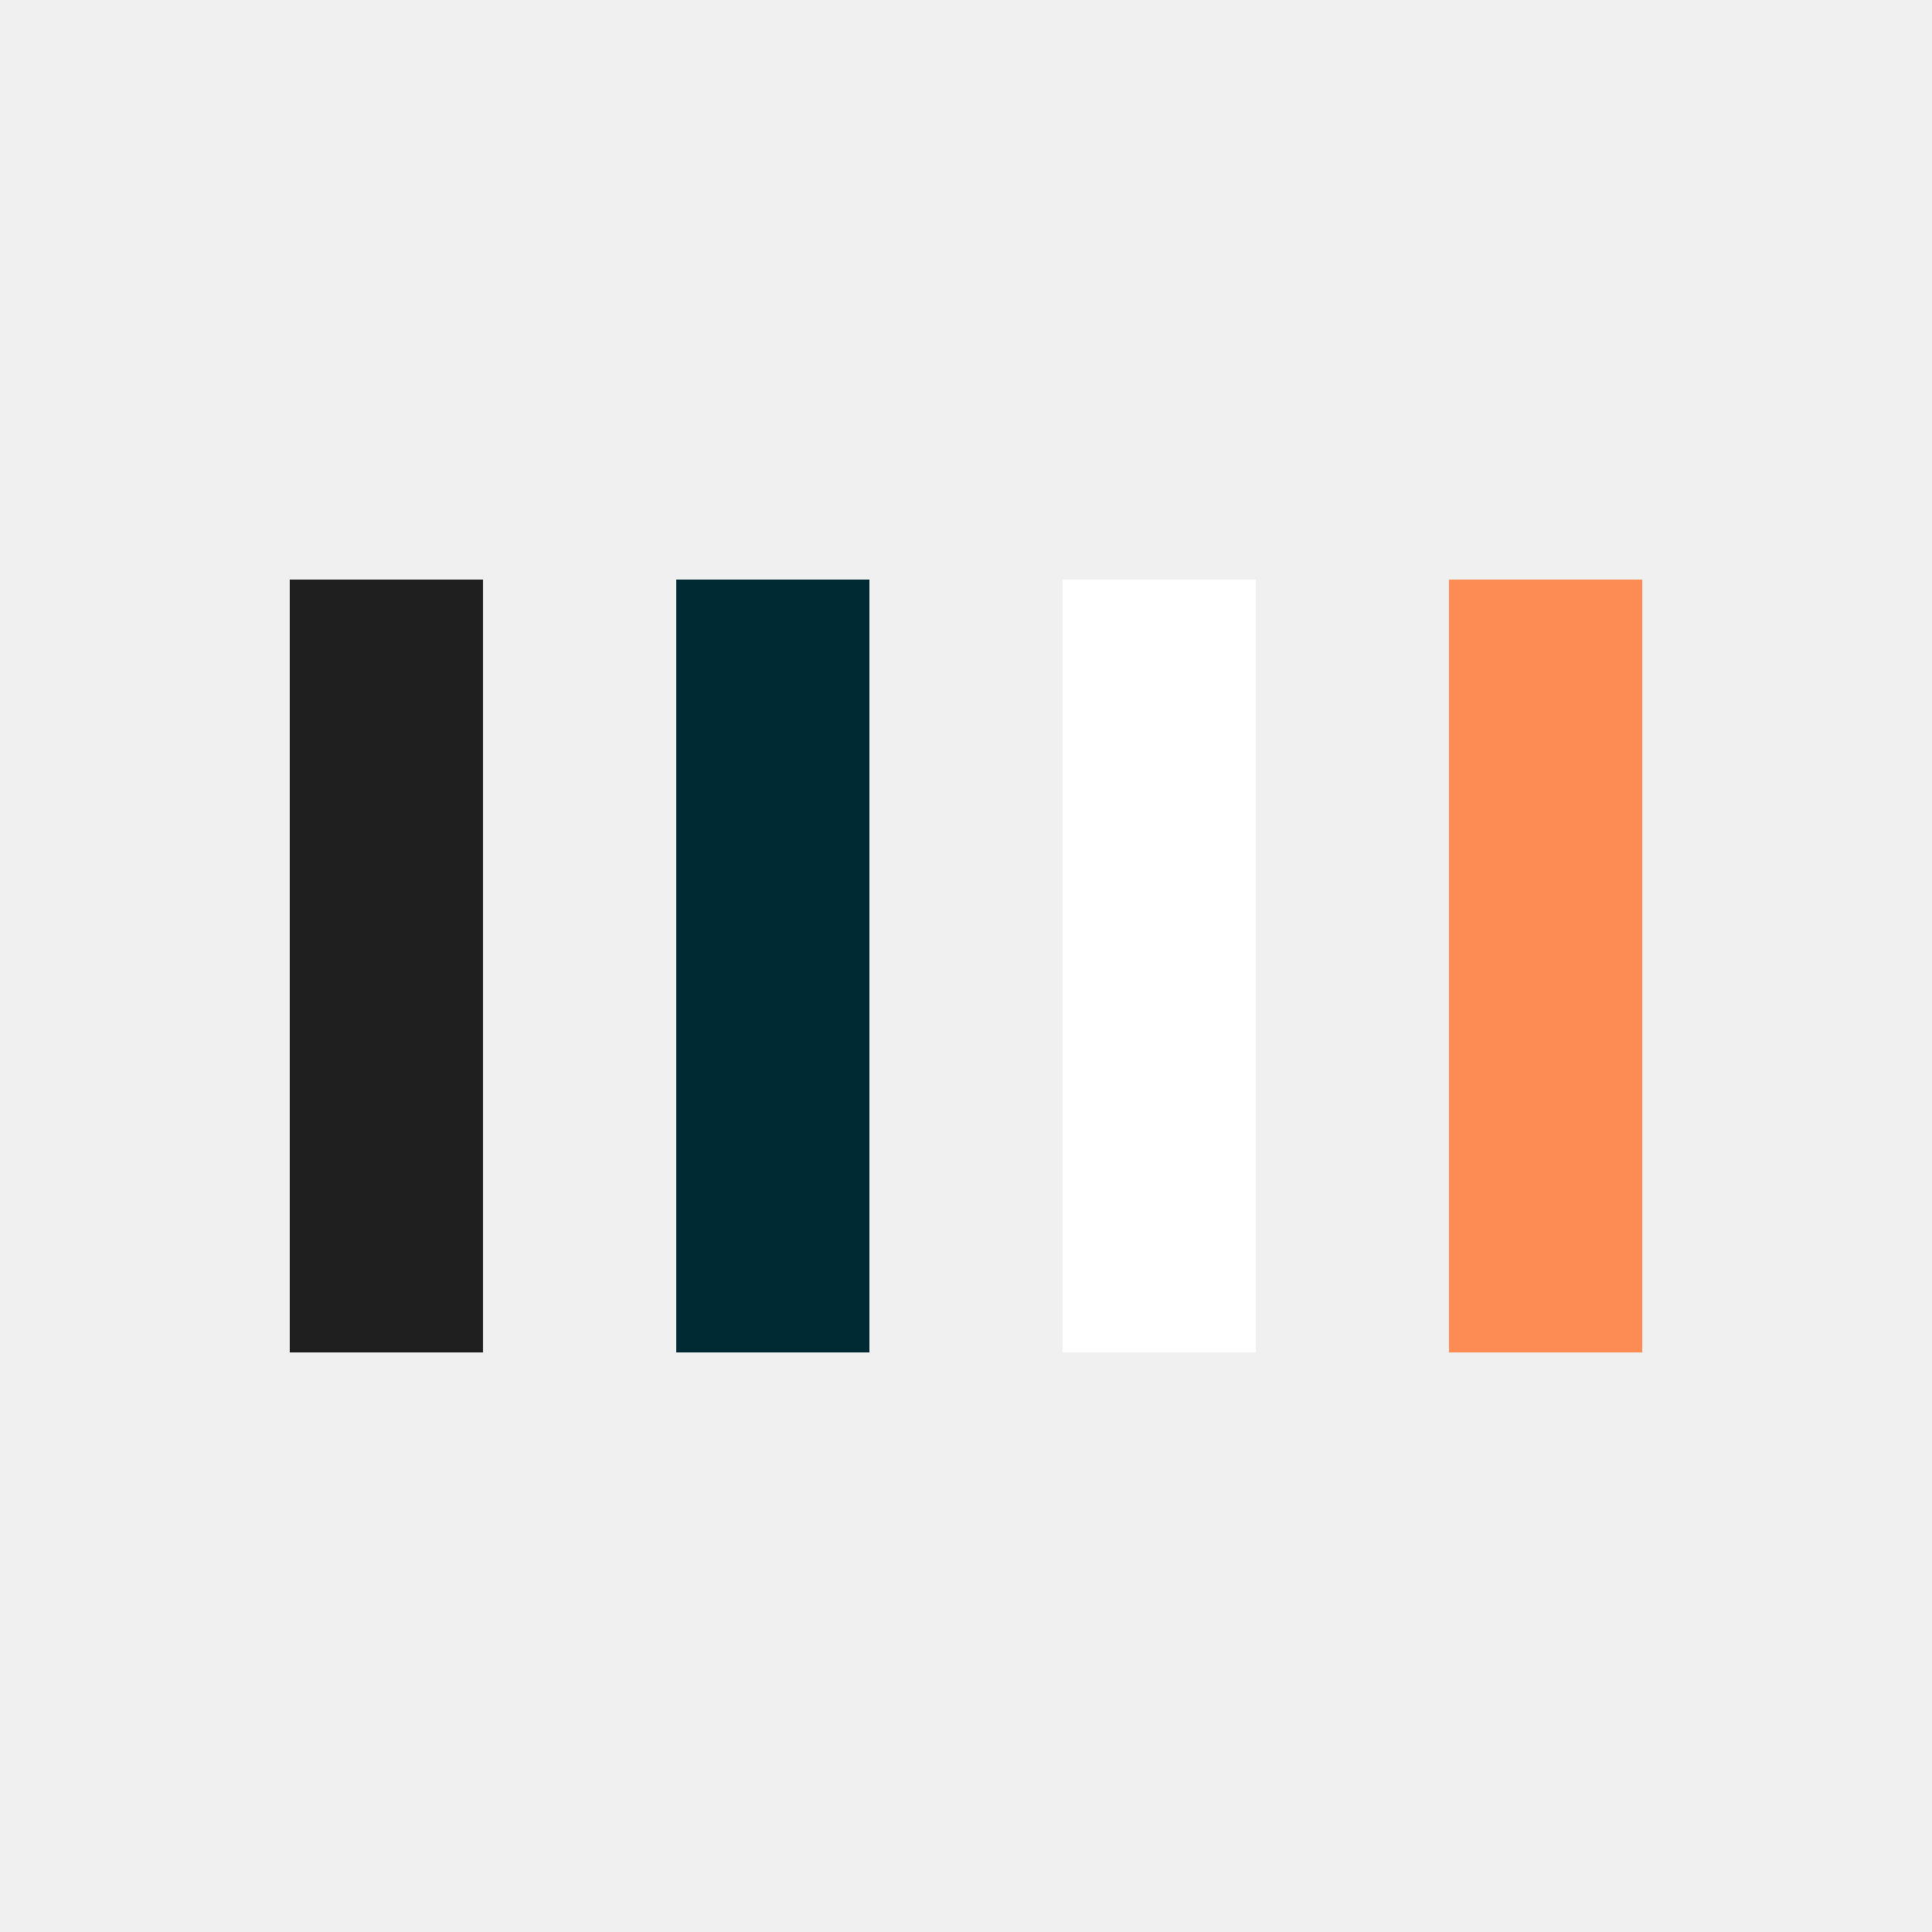
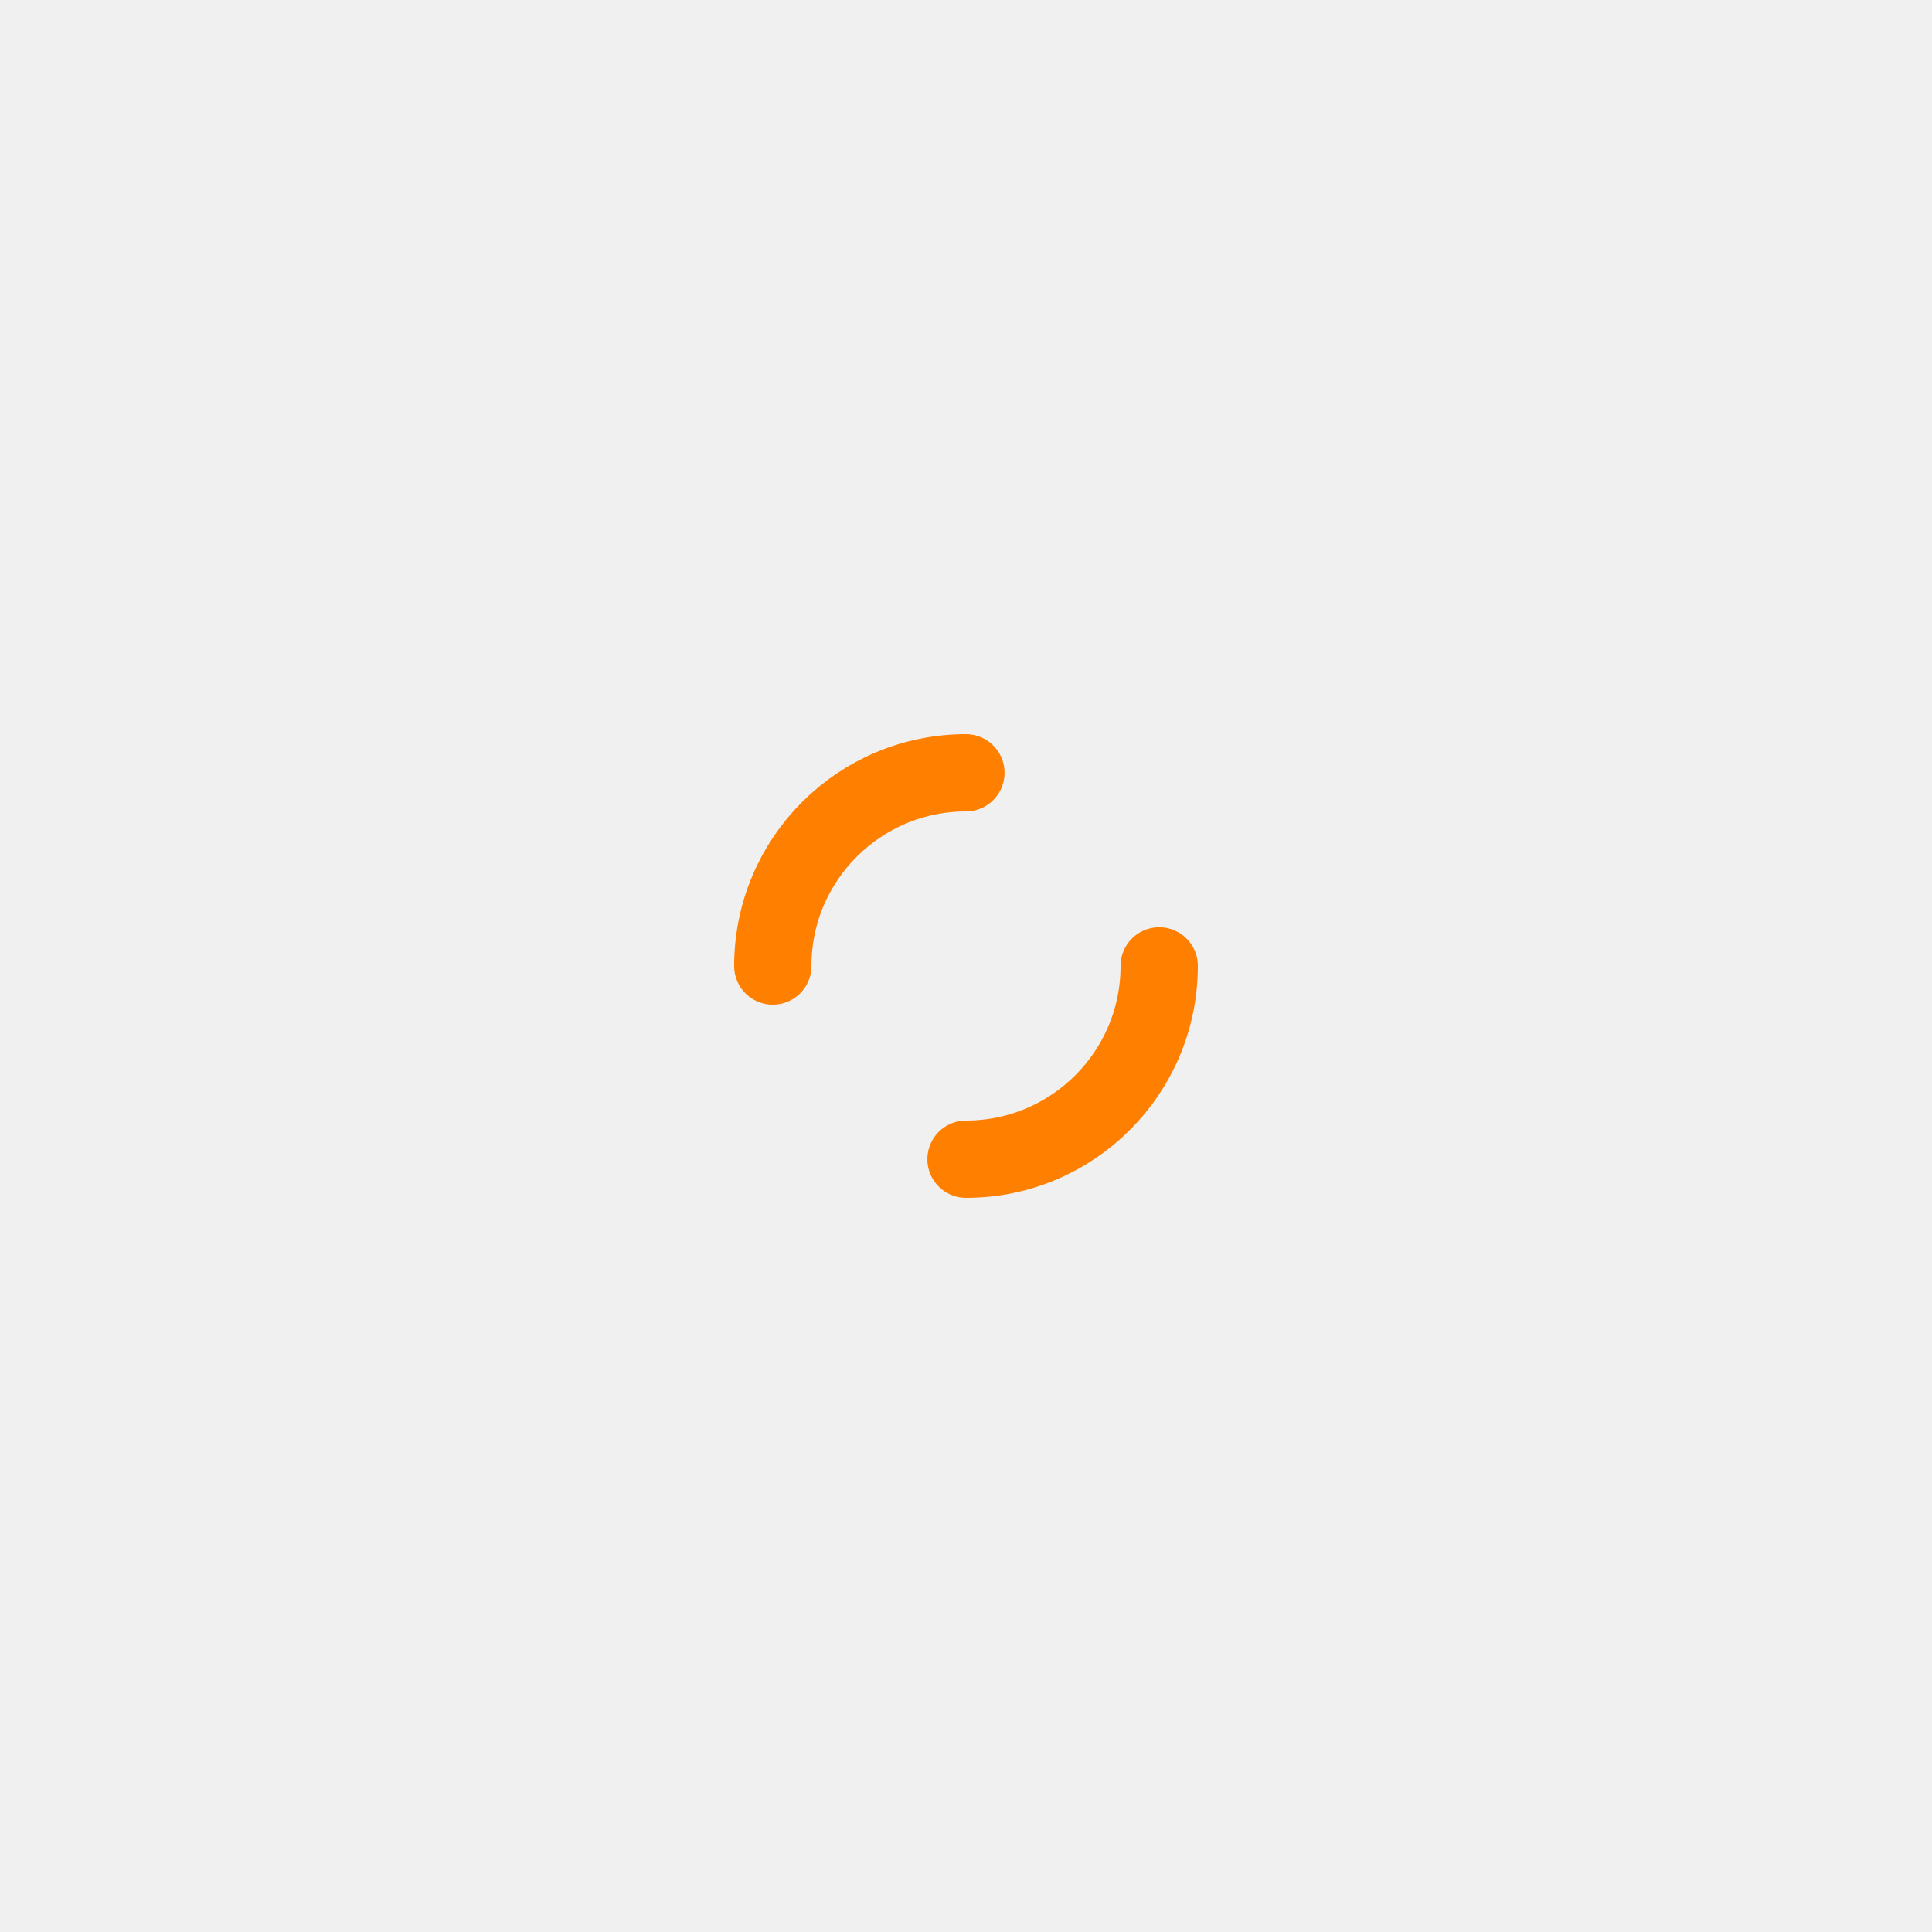
<svg xmlns="http://www.w3.org/2000/svg" style="margin: auto; background: none; display: block; shape-rendering: auto;" width="200px" height="200px" viewBox="0 0 100 100" preserveAspectRatio="xMidYMid">
-   <rect x="15" y="30" width="10" height="40" fill="#1f1f1f">
-     <animate attributeName="opacity" dur="1s" repeatCount="indefinite" calcMode="spline" keyTimes="0;0.5;1" keySplines="0.5 0 0.5 1;0.5 0 0.5 1" values="1;0.2;1" begin="-0.6" />
-   </rect>
-   <rect x="35" y="30" width="10" height="40" fill="#002a33">
-     <animate attributeName="opacity" dur="1s" repeatCount="indefinite" calcMode="spline" keyTimes="0;0.5;1" keySplines="0.5 0 0.5 1;0.5 0 0.5 1" values="1;0.2;1" begin="-0.4" />
-   </rect>
-   <rect x="55" y="30" width="10" height="40" fill="#ffffff">
-     <animate attributeName="opacity" dur="1s" repeatCount="indefinite" calcMode="spline" keyTimes="0;0.5;1" keySplines="0.5 0 0.5 1;0.5 0 0.5 1" values="1;0.2;1" begin="-0.2" />
-   </rect>
-   <rect x="75" y="30" width="10" height="40" fill="#fc8c54">
-     <animate attributeName="opacity" dur="1s" repeatCount="indefinite" calcMode="spline" keyTimes="0;0.5;1" keySplines="0.5 0 0.5 1;0.5 0 0.5 1" values="1;0.2;1" begin="-1" />
-   </rect>
+   <circle cx="50" cy="50" r="10" stroke-width="4" stroke="#ff7f00" stroke-dasharray="15.708 15.708" fill="none" stroke-linecap="round">
+     <animateTransform attributeName="transform" type="rotate" repeatCount="indefinite" dur="0.8s" keyTimes="0;1" values="0 50 50;360 50 50" />
+   </circle>
</svg>
